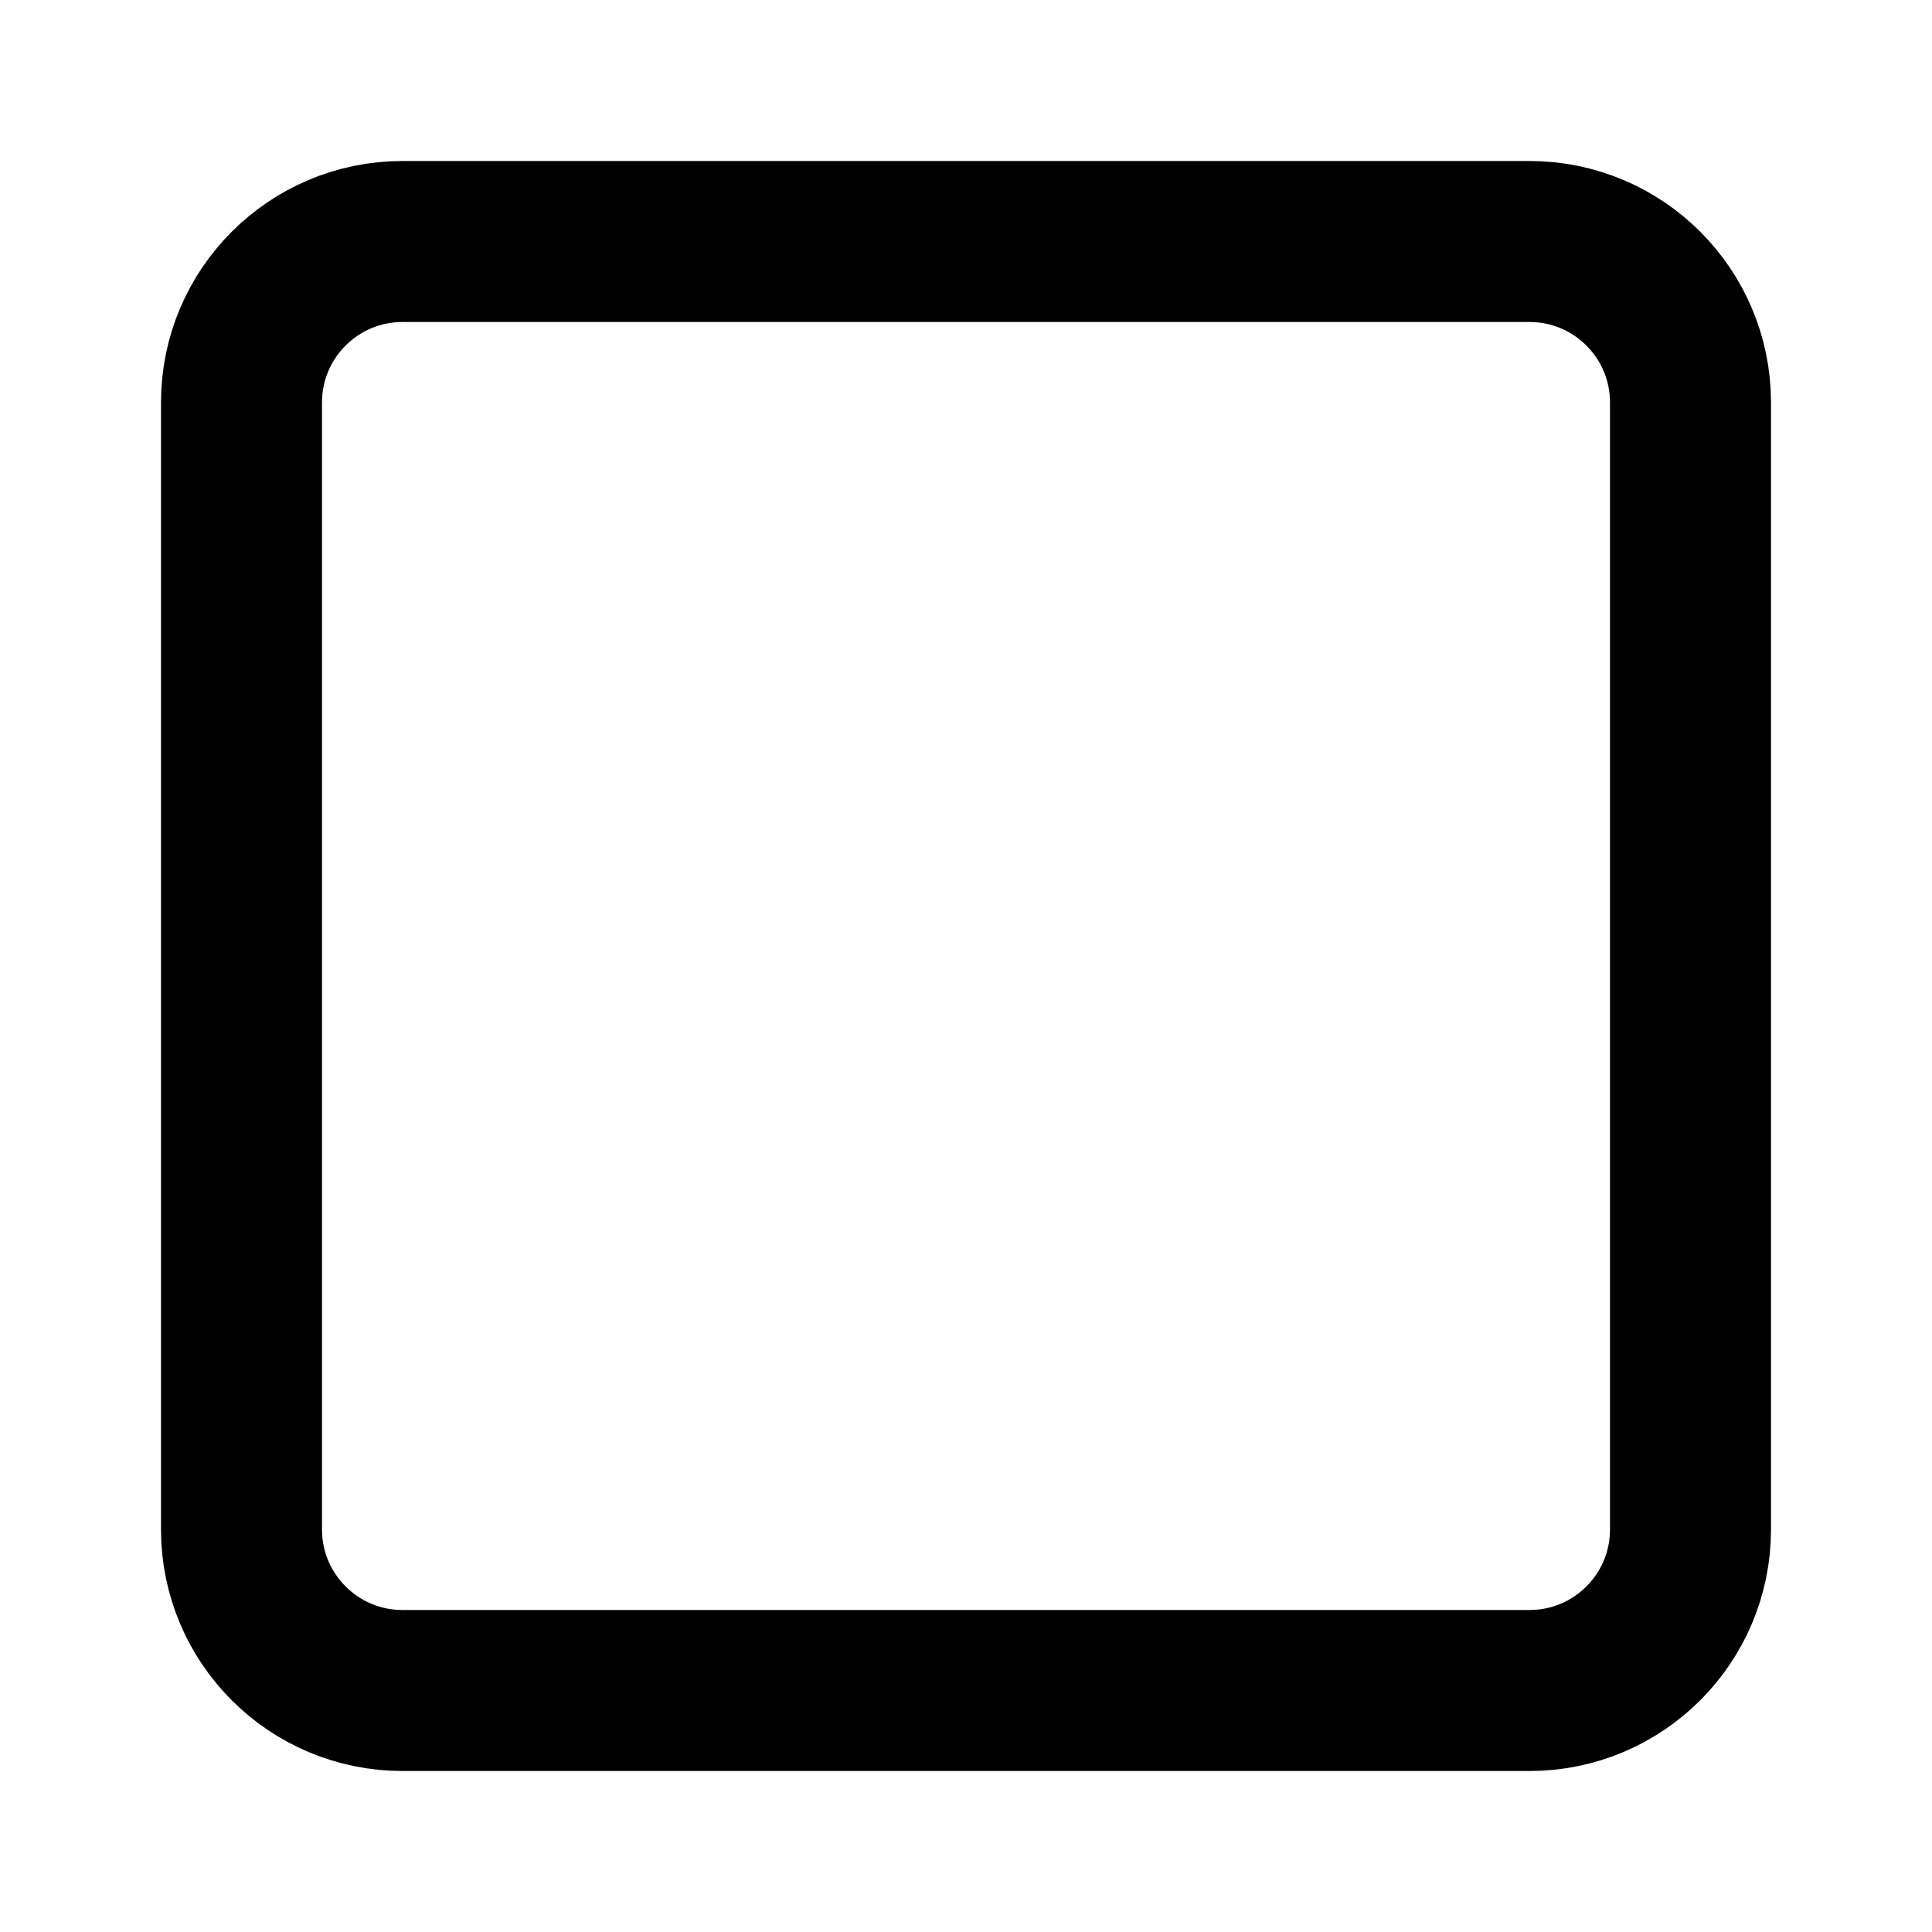
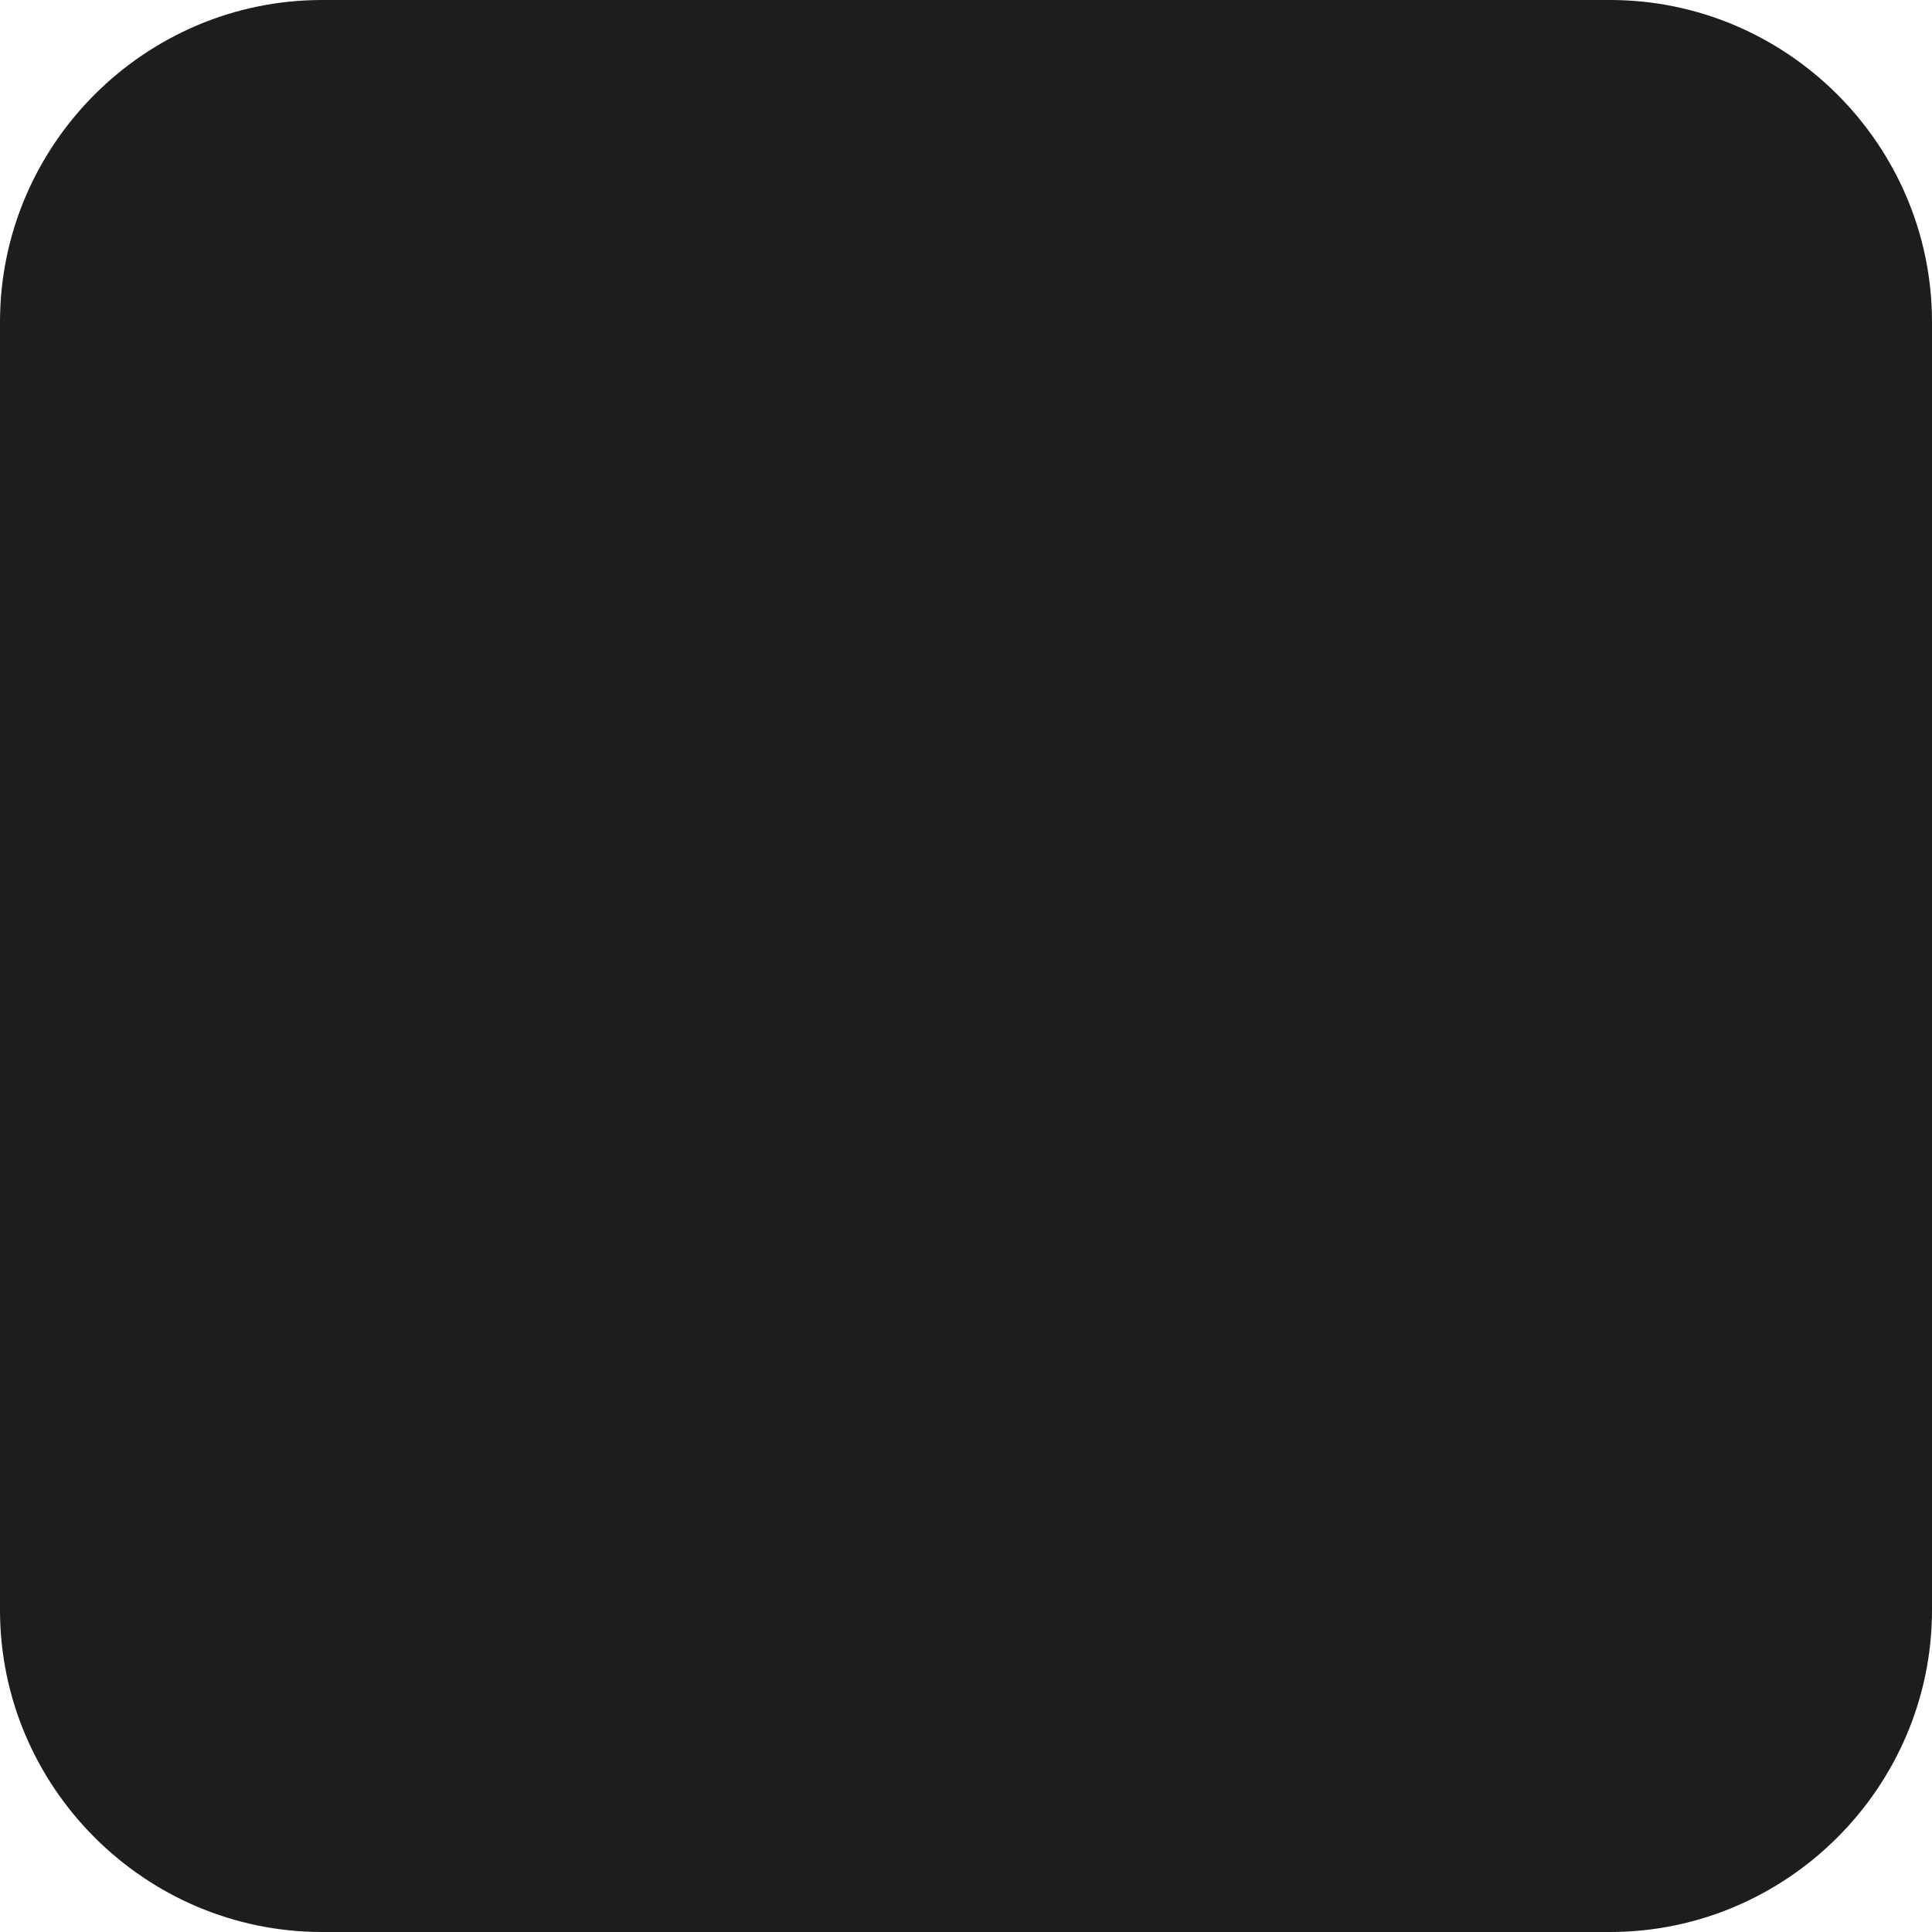
- <svg xmlns="http://www.w3.org/2000/svg" viewBox="0 0 24 24" fill="none" stroke="currentColor" stroke-width="2" stroke-linecap="round" stroke-linejoin="round" class="feather feather-square">
-   <rect x="3" y="3" width="18" height="18" rx="2" ry="2" />
+ <svg xmlns="http://www.w3.org/2000/svg" width="12px" height="12px" viewBox="0 0 12 12" version="1.1">
+   <g id="Icons" stroke="none" stroke-width="1" fill="none" fill-rule="evenodd">
+     <g id="Rounded" transform="translate(-106, -1044)">
+       <g id="AV" transform="translate(100, 852)">
+         <g id="-Round-/-AV-/-stop" transform="translate(0, 186)">
+           <g>
+             <rect id="Rectangle-Copy-74" x="0" y="0" width="24" height="24" />
+             <path d="M8,6 L16,6 C17.1,6 18,6.9 18,8 L18,16 C18,17.1 17.1,18 16,18 L8,18 C6.9,18 6,17.1 6,16 L6,8 C6,6.9 6.9,6 8,6 Z" id="🔹Icon-Color" fill="#1D1D1D" />
+           </g>
+         </g>
+       </g>
+     </g>
+   </g>
</svg>
